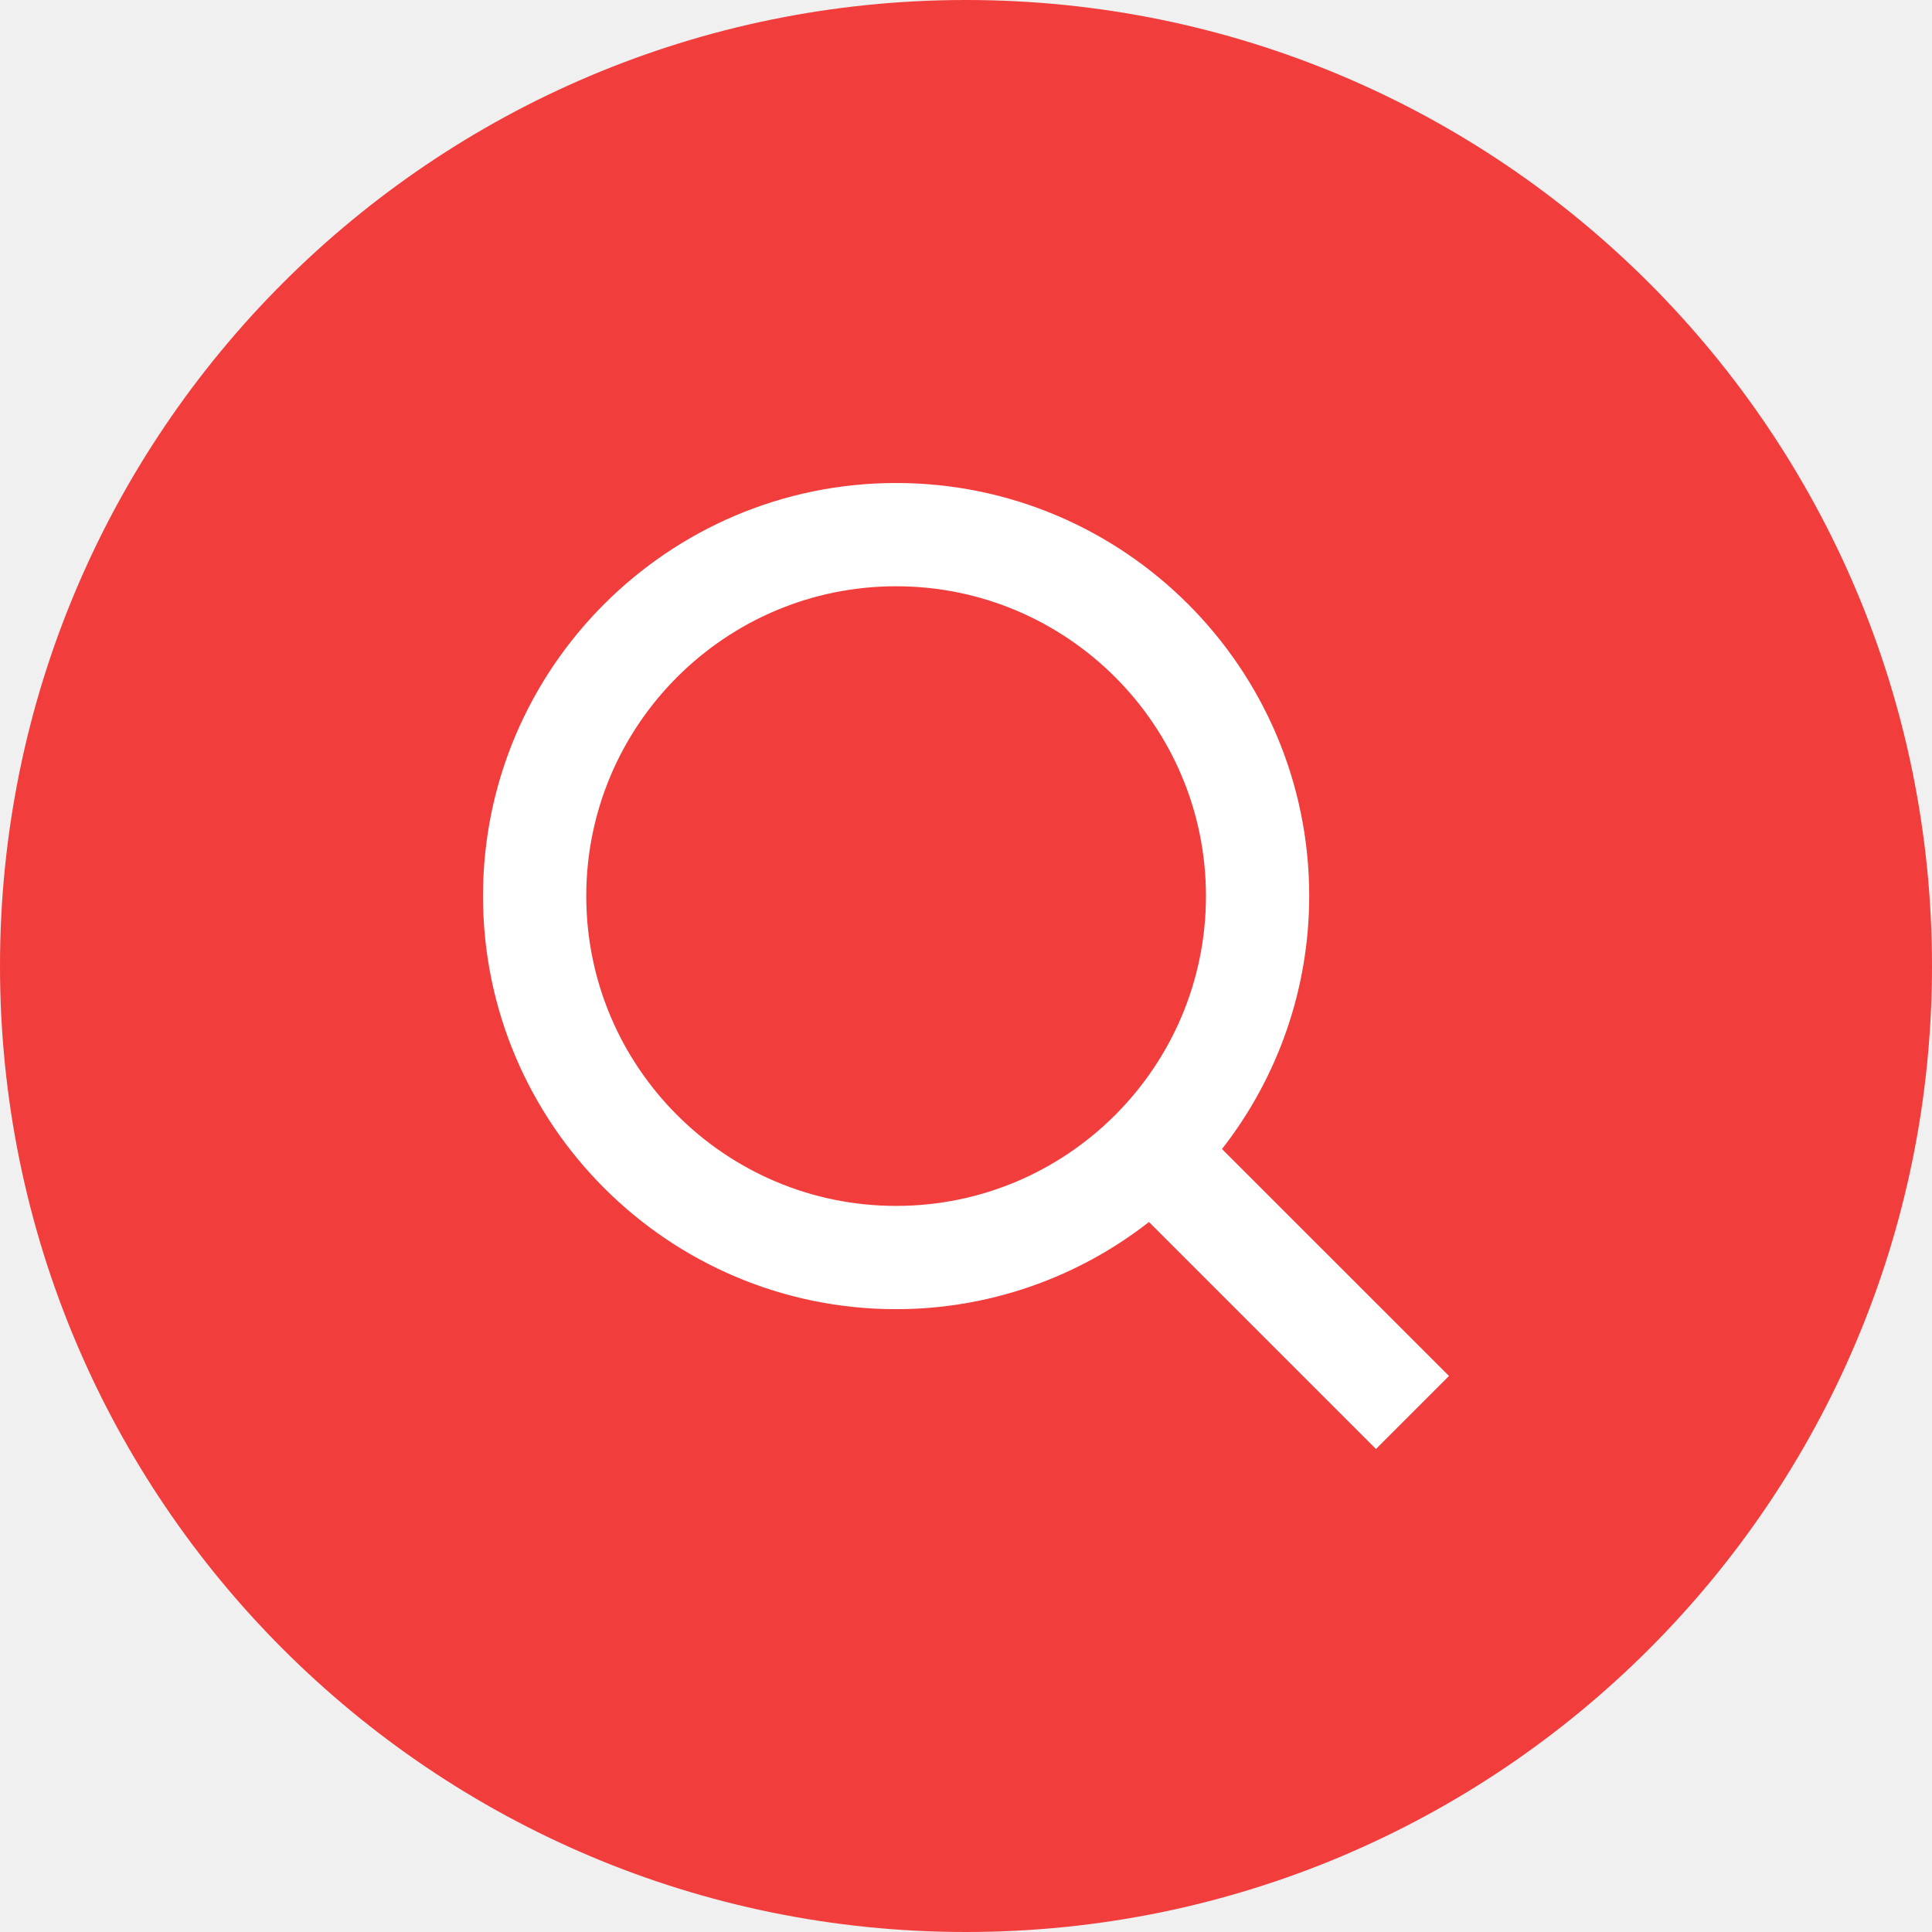
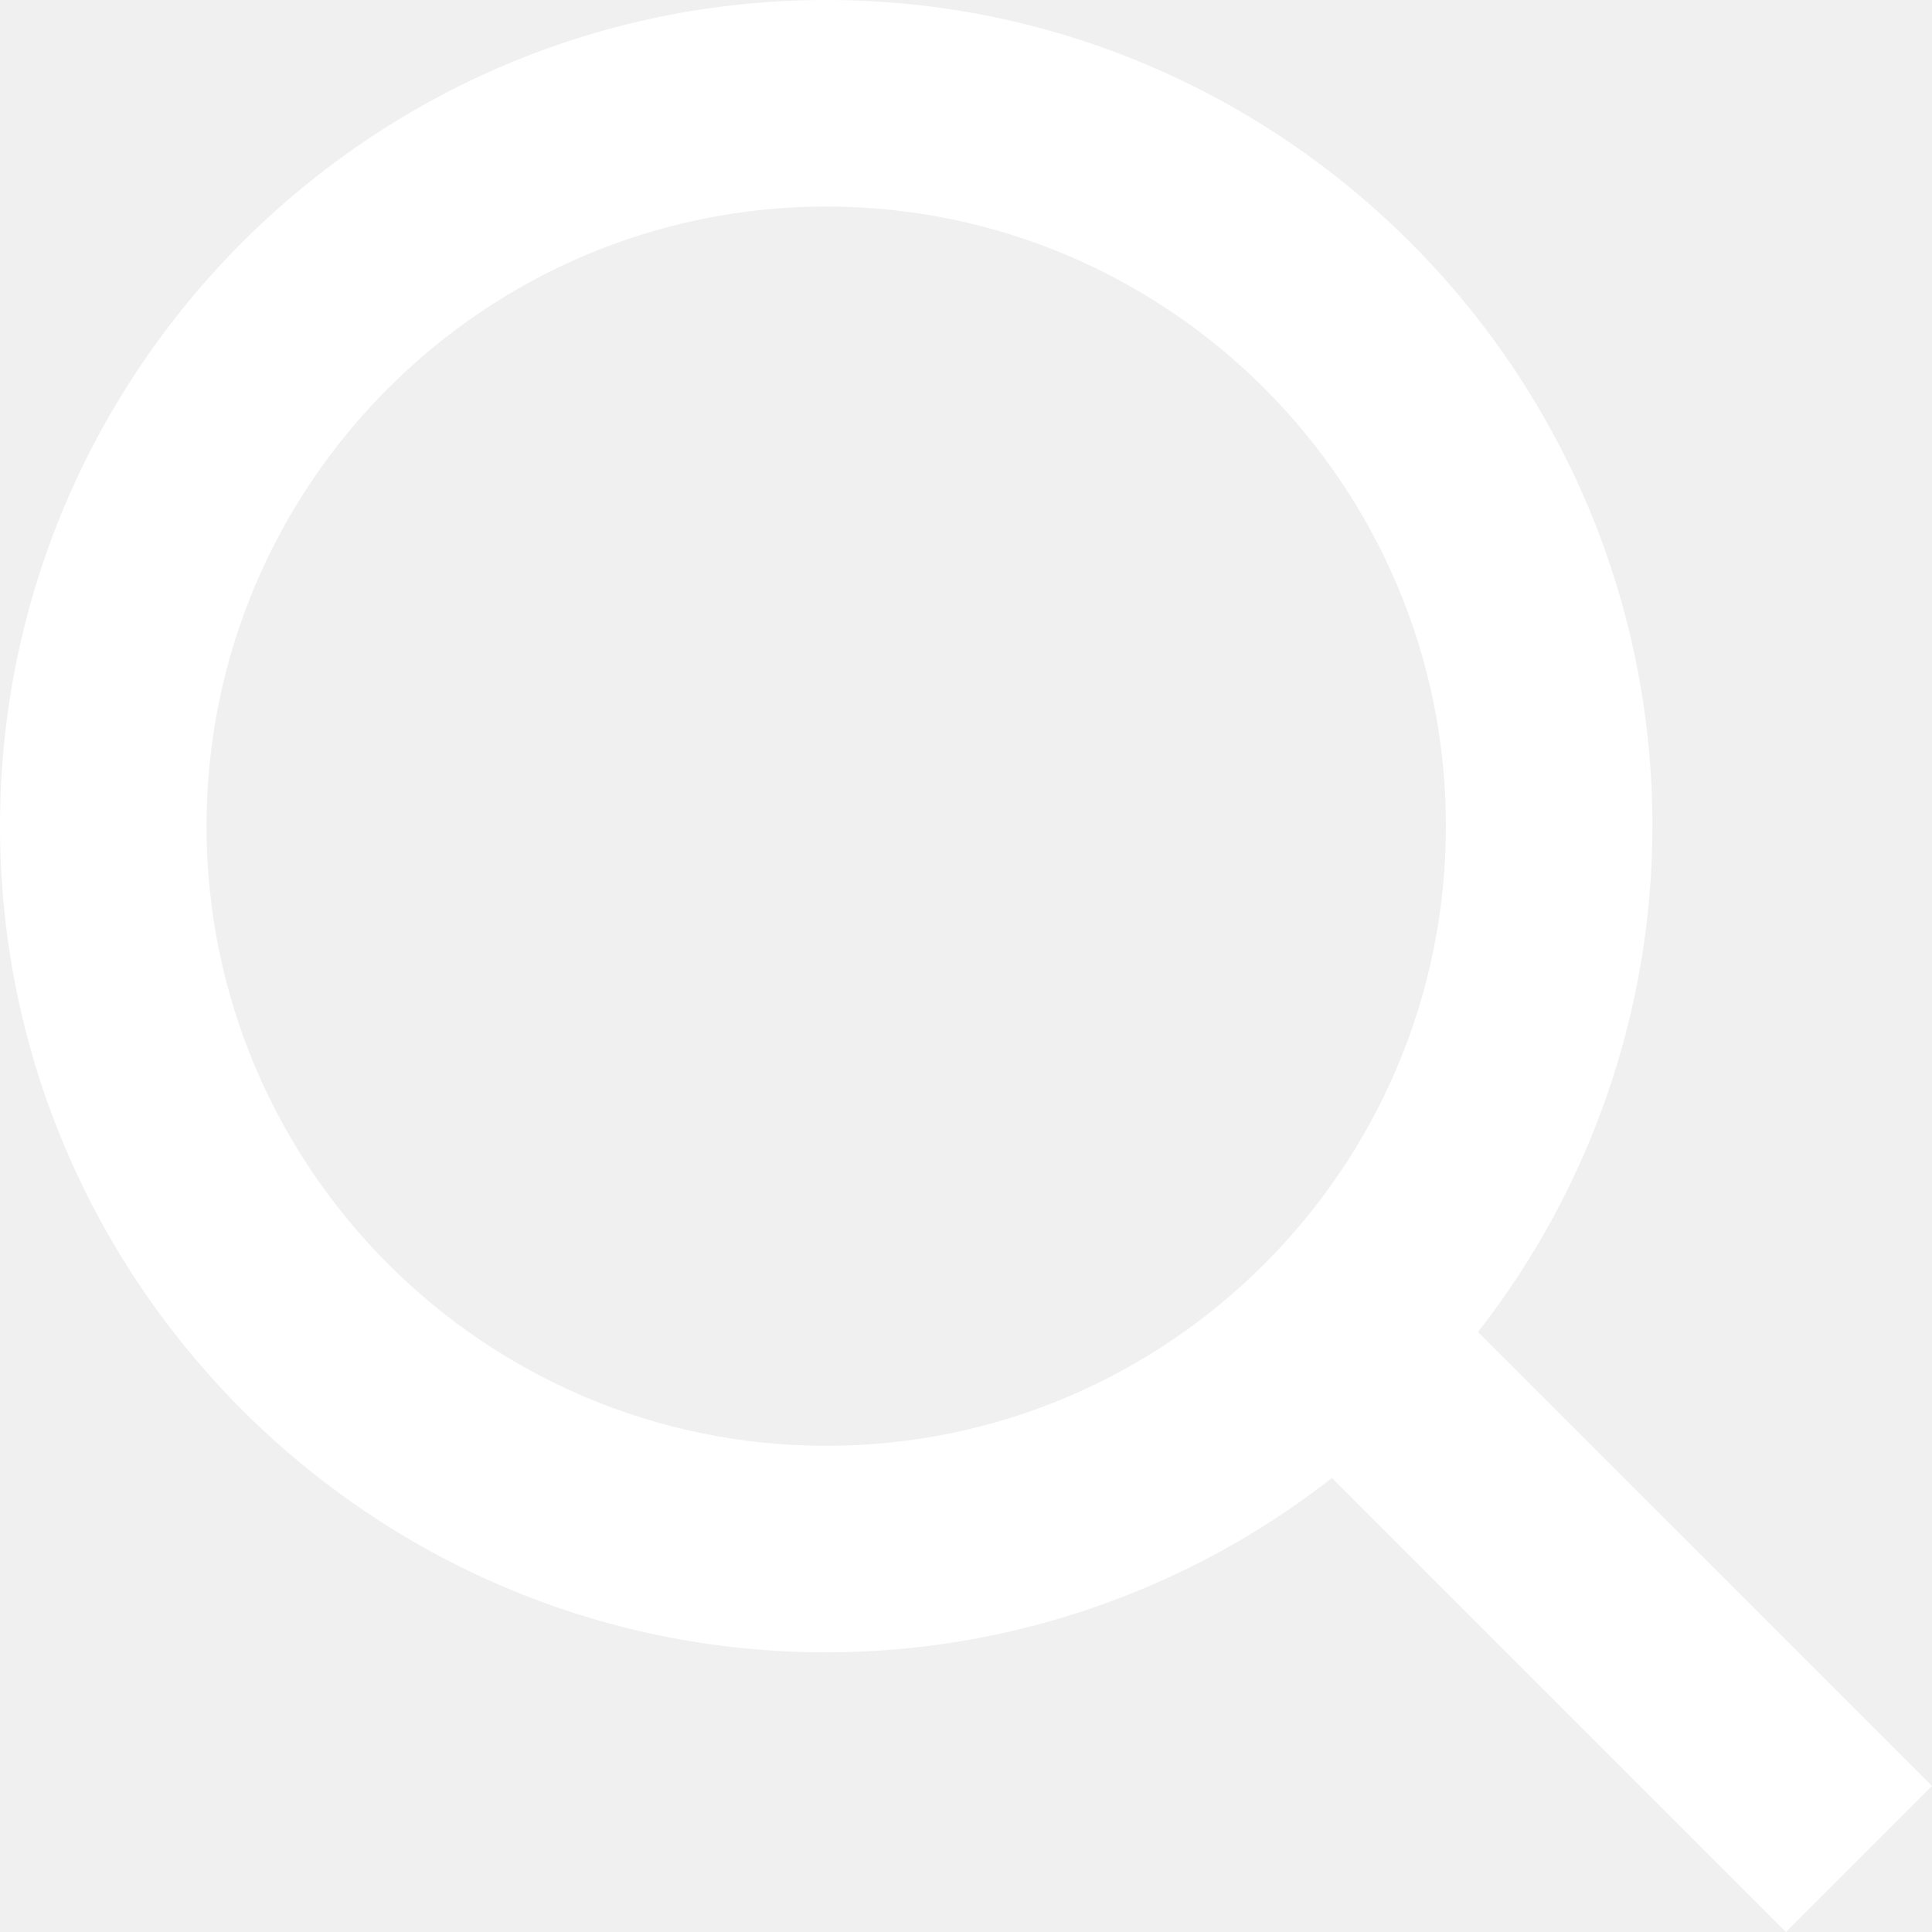
- <svg xmlns="http://www.w3.org/2000/svg" width="40" height="40" viewBox="0 0 40 40" fill="none">
-   <rect width="40" height="40" rx="20" fill="#F23D3D" />
-   <path d="M18.553 27.105C20.451 27.105 22.294 26.469 23.788 25.3L28.488 30L30 28.488L25.3 23.789C26.47 22.294 27.105 20.451 27.106 18.552C27.106 13.837 23.269 10 18.553 10C13.837 10 10 13.837 10 18.552C10 23.268 13.837 27.105 18.553 27.105ZM18.553 12.138C22.091 12.138 24.968 15.015 24.968 18.552C24.968 22.09 22.091 24.967 18.553 24.967C15.015 24.967 12.138 22.09 12.138 18.552C12.138 15.015 15.015 12.138 18.553 12.138Z" fill="white" />
+ <svg xmlns="http://www.w3.org/2000/svg" width="20" height="20" viewBox="0 0 20 20" fill="none">
+   <path d="M8.553 17.105C10.451 17.105 12.294 16.469 13.788 15.3L18.488 20L20 18.488L15.3 13.789C16.47 12.294 17.105 10.45 17.106 8.552C17.106 3.837 13.269 0 8.553 0C3.837 0 0 3.837 0 8.552C0 13.268 3.837 17.105 8.553 17.105ZM8.553 2.138C12.091 2.138 14.968 5.015 14.968 8.552C14.968 12.09 12.091 14.967 8.553 14.967C5.015 14.967 2.138 12.09 2.138 8.552C2.138 5.015 5.015 2.138 8.553 2.138Z" fill="white" />
</svg>
